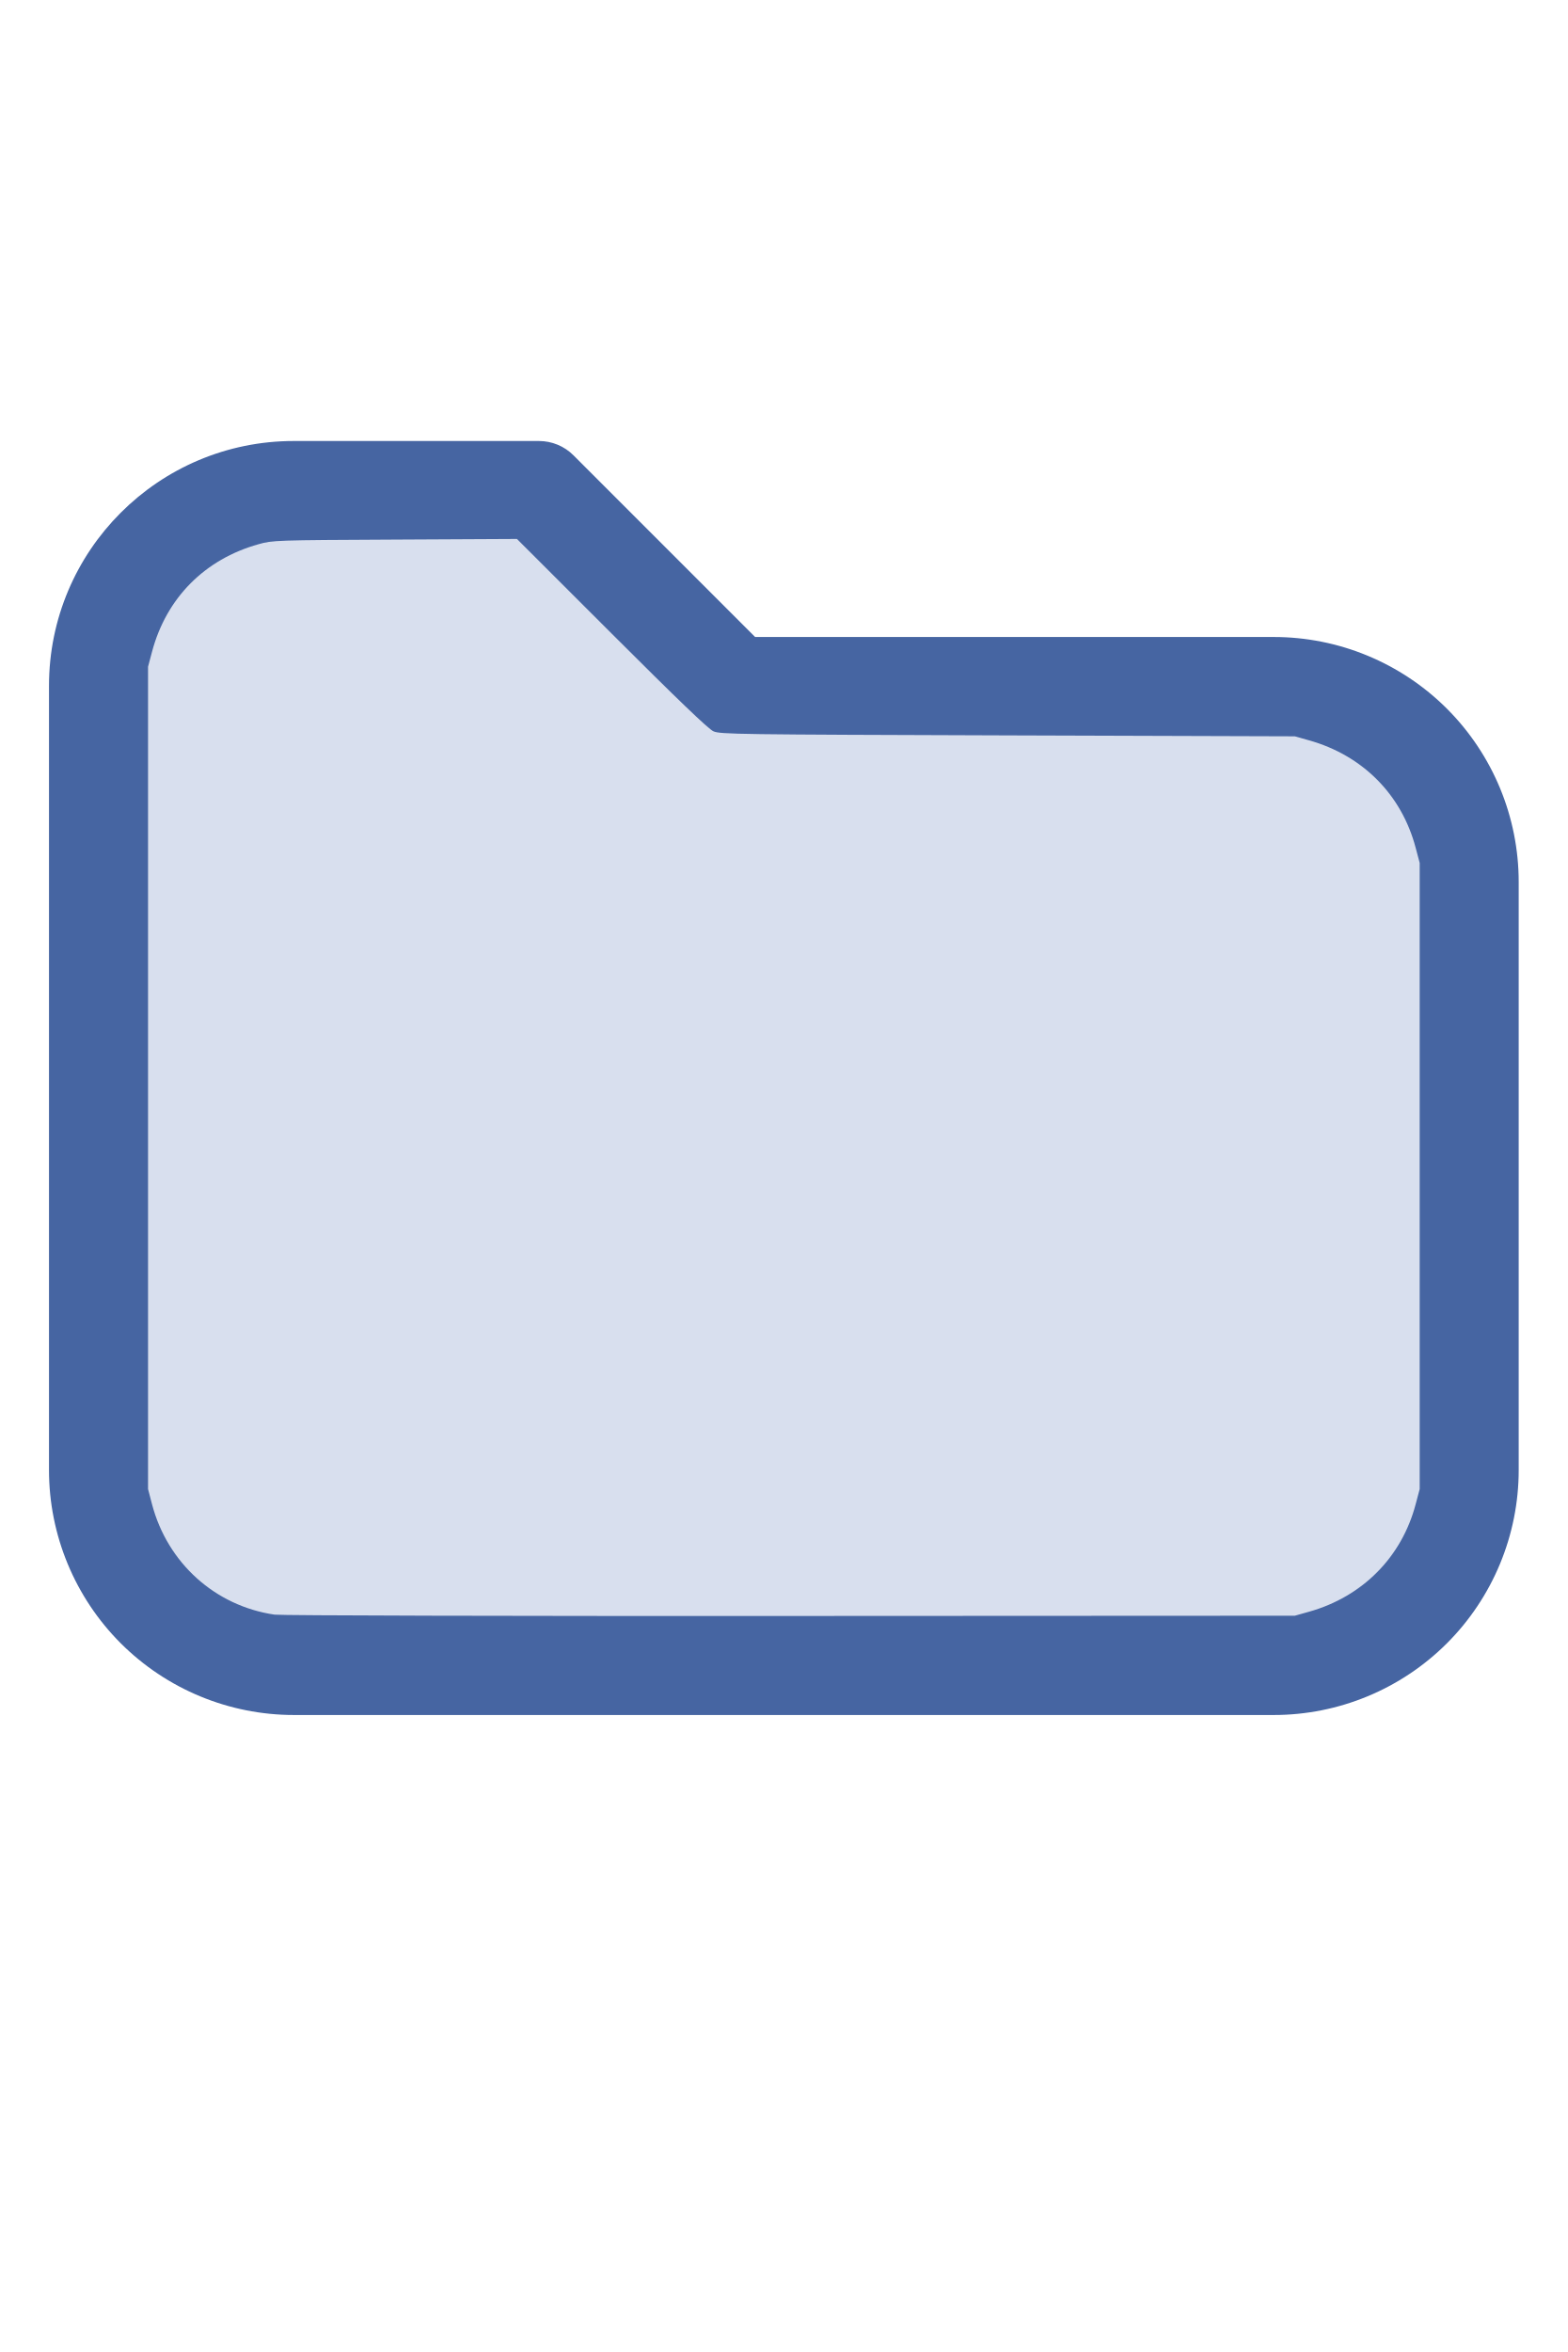
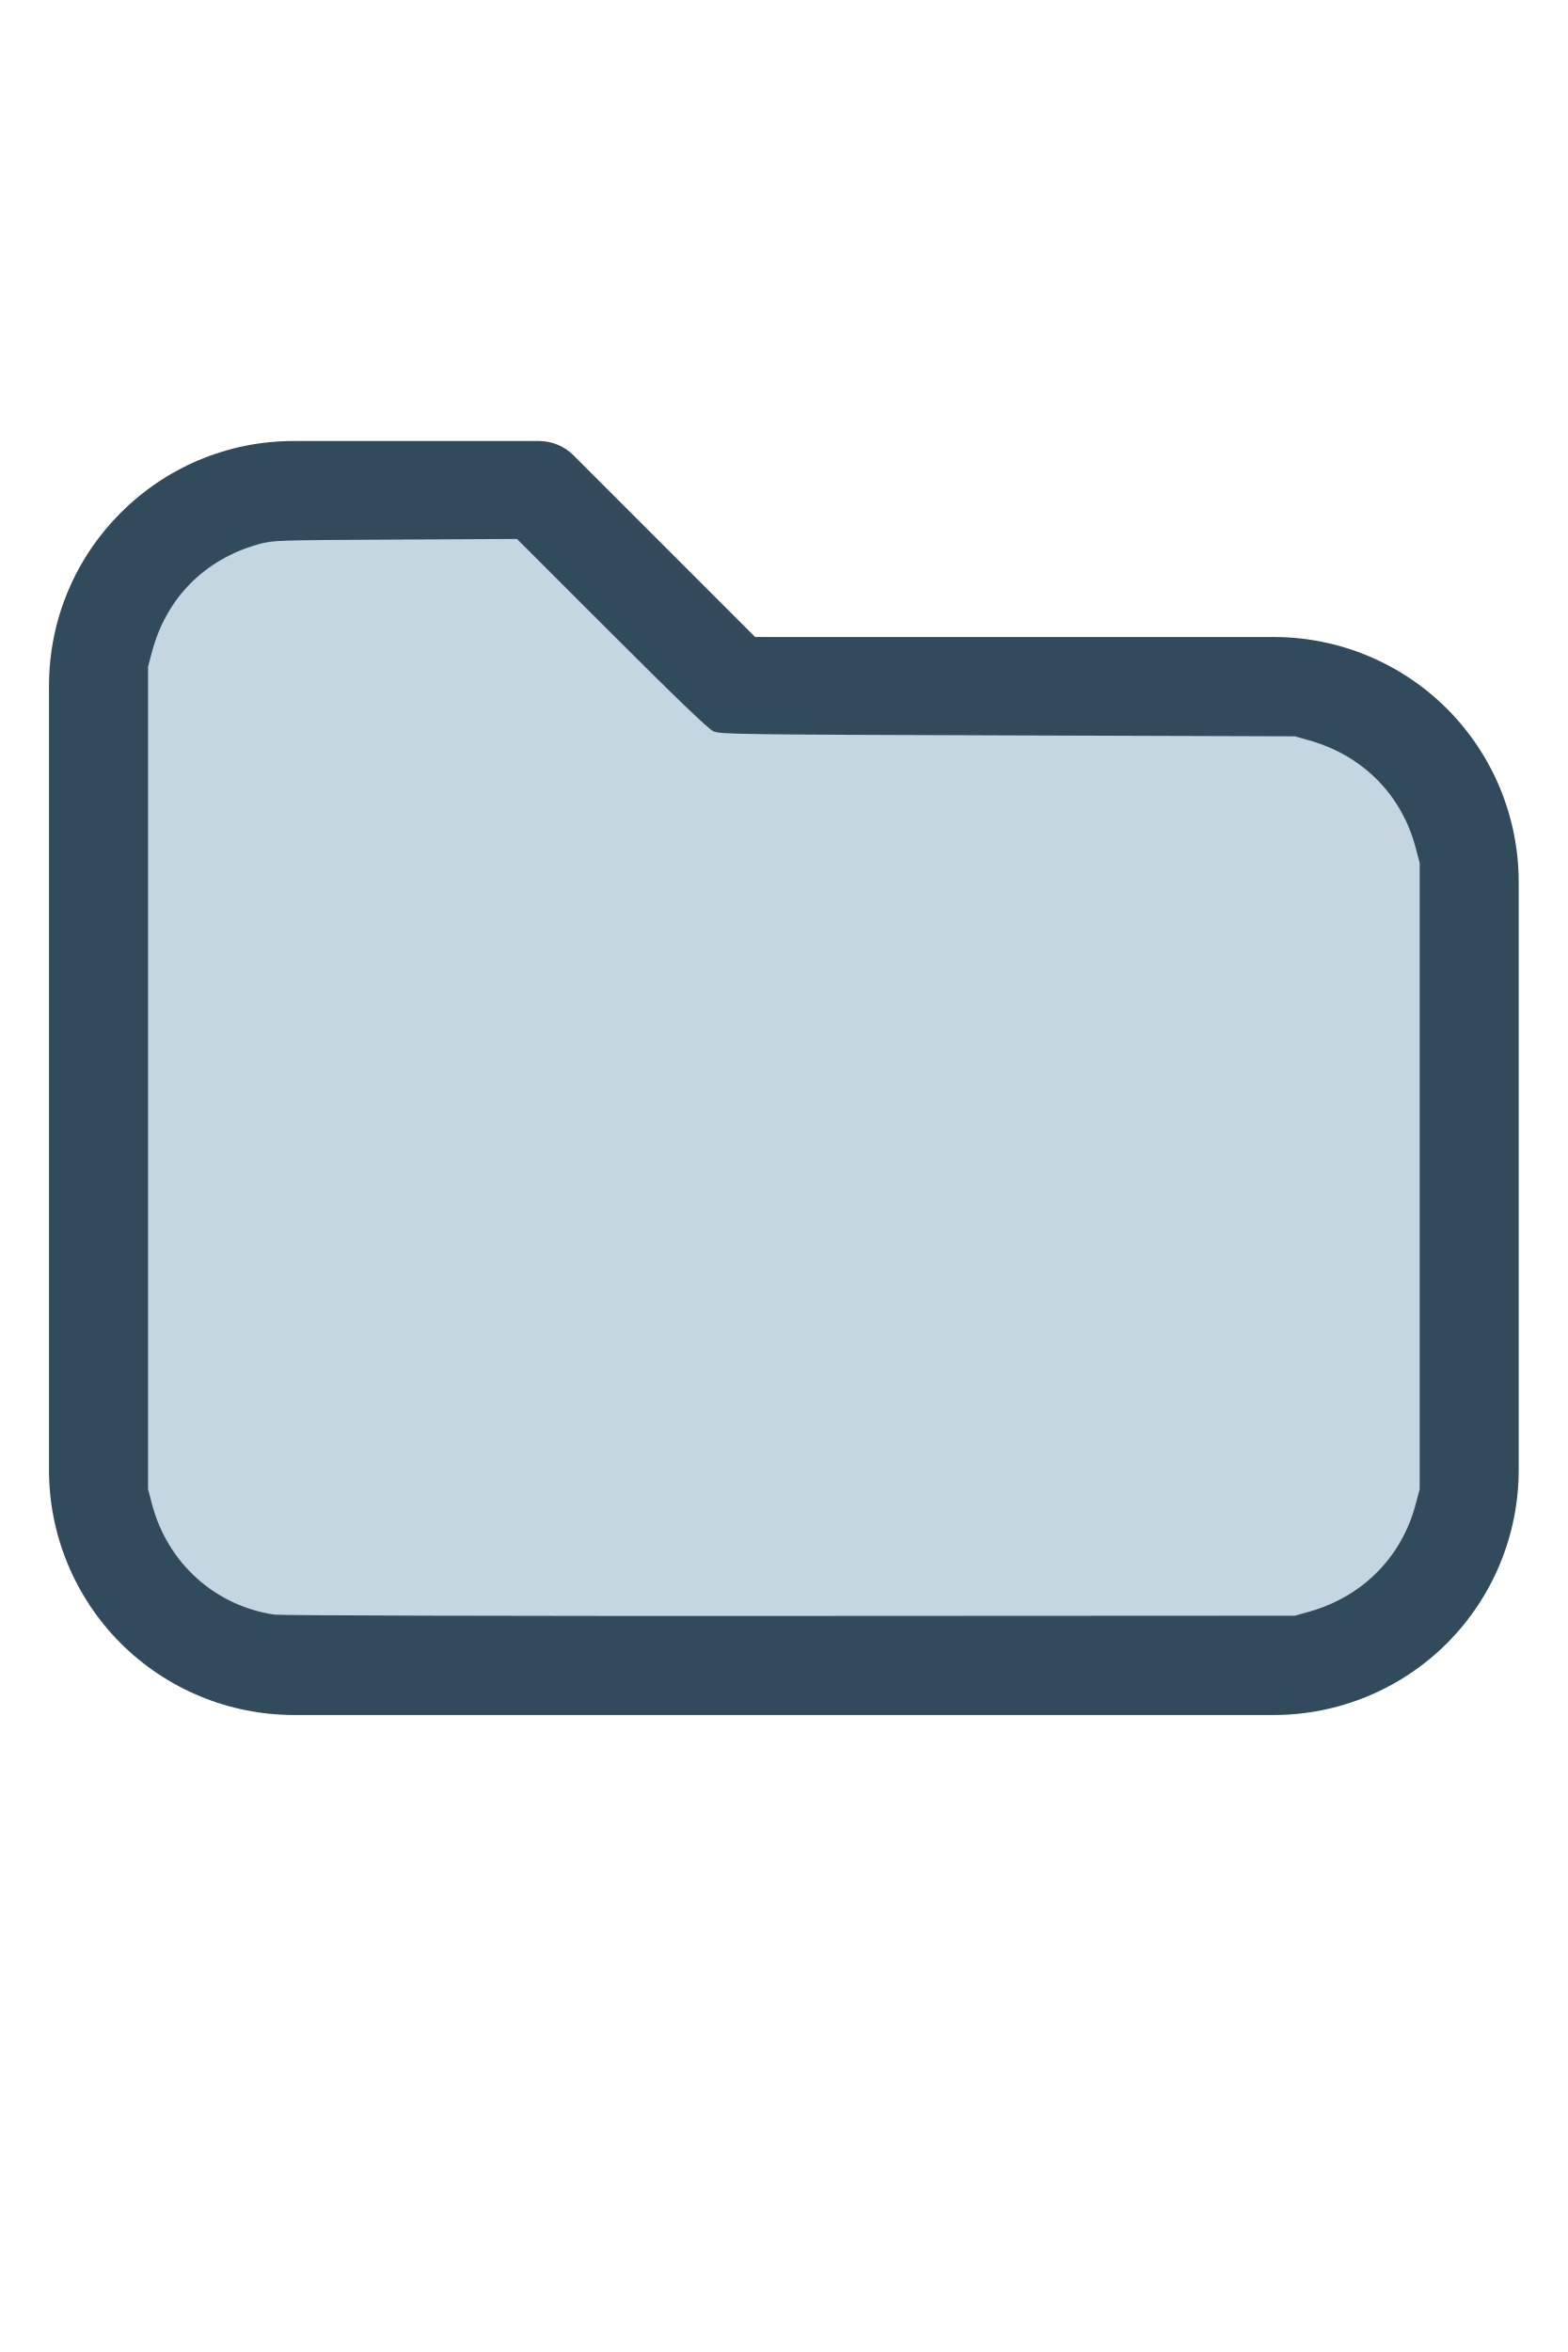
<svg xmlns="http://www.w3.org/2000/svg" version="1.1" width="16" height="24" viewBox="0 0 32 32" xml:space="preserve">
-   <g style="fill:#4665A2;">
+   <g style="fill:#314B5D;">
    <path d="M1,5.998l-0,16.002c-0,1.326 0.527,2.598 1.464,3.536c0.938,0.937 2.21,1.464 3.536,1.464c5.322,0 14.678,-0 20,0c1.326,0 2.598,-0.527 3.536,-1.464c0.937,-0.938 1.464,-2.21 1.464,-3.536c0,-3.486 0,-8.514 0,-12c0,-1.326 -0.527,-2.598 -1.464,-3.536c-0.938,-0.937 -2.21,-1.464 -3.536,-1.464c-0,0 -10.586,0 -10.586,0c0,-0 -3.707,-3.707 -3.707,-3.707c-0.187,-0.188 -0.442,-0.293 -0.707,-0.293l-5.002,0c-2.76,0 -4.998,2.238 -4.998,4.998Zm2,-0l-0,16.002c-0,0.796 0.316,1.559 0.879,2.121c0.562,0.563 1.325,0.879 2.121,0.879l20,0c0.796,0 1.559,-0.316 2.121,-0.879c0.563,-0.562 0.879,-1.325 0.879,-2.121c0,-3.486 0,-8.514 0,-12c0,-0.796 -0.316,-1.559 -0.879,-2.121c-0.562,-0.563 -1.325,-0.879 -2.121,-0.879c-7.738,0 -11,0 -11,0c-0.265,0 -0.52,-0.105 -0.707,-0.293c-0,0 -3.707,-3.707 -3.707,-3.707c-0,0 -4.588,0 -4.588,0c-1.656,0 -2.998,1.342 -2.998,2.998Z" />
  </g>
-   <g style="fill:#D8DFEE;stroke-width:0;">
+   <g style="fill:#C6D6E0;stroke-width:0;">
    <path d="M 5.606,24.952 C 4.392,24.775 3.42,23.9 3.103,22.699 L 3.022,22.389 V 13.998 5.606 L 3.104,5.298 C 3.396,4.203 4.18,3.412 5.279,3.106 5.565,3.026 5.615,3.024 8.061,3.012 l 2.491,-0.013 1.932,1.93 c 1.344,1.343 1.976,1.95 2.078,1.995 0.137,0.062 0.474,0.066 6.007,0.084 l 5.861,0.019 0.291,0.082 c 1.095,0.308 1.89,1.109 2.176,2.193 l 0.082,0.309 V 16 22.389 l -0.082,0.309 c -0.284,1.079 -1.086,1.888 -2.176,2.194 l -0.291,0.082 -10.303,0.005 c -5.7,0.003 -10.4,-0.009 -10.521,-0.027 z" />
  </g>
</svg>
